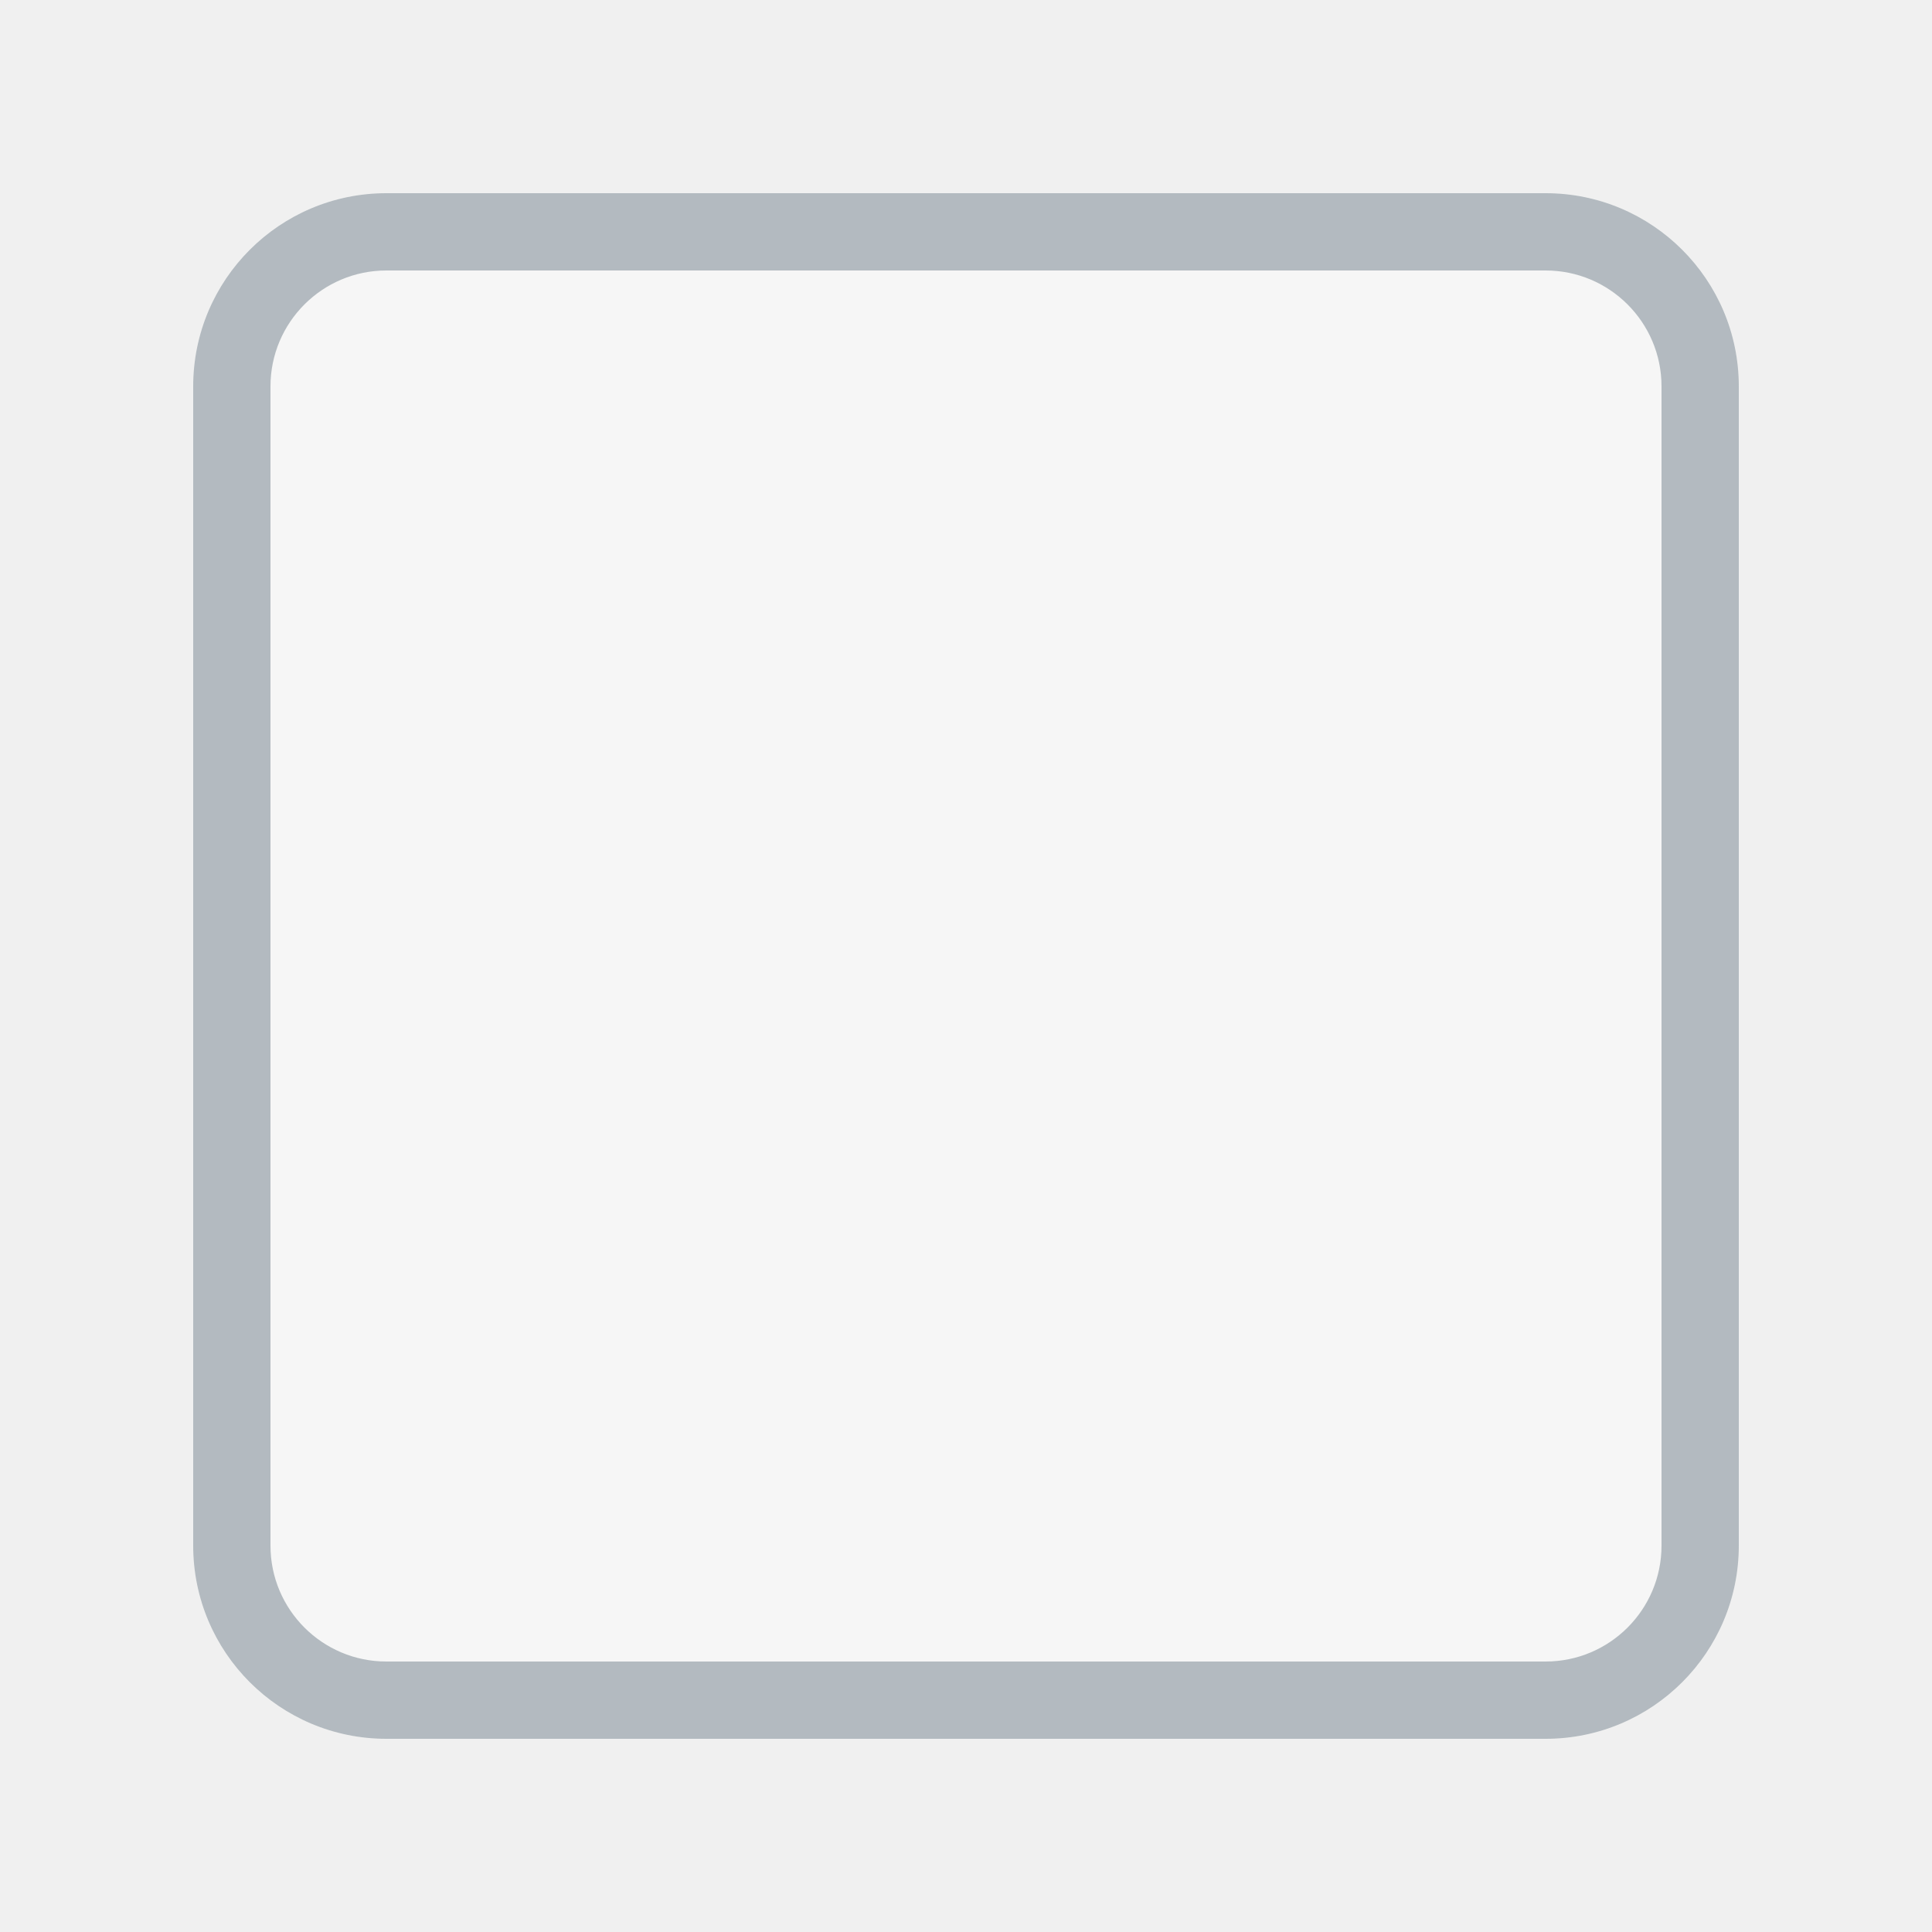
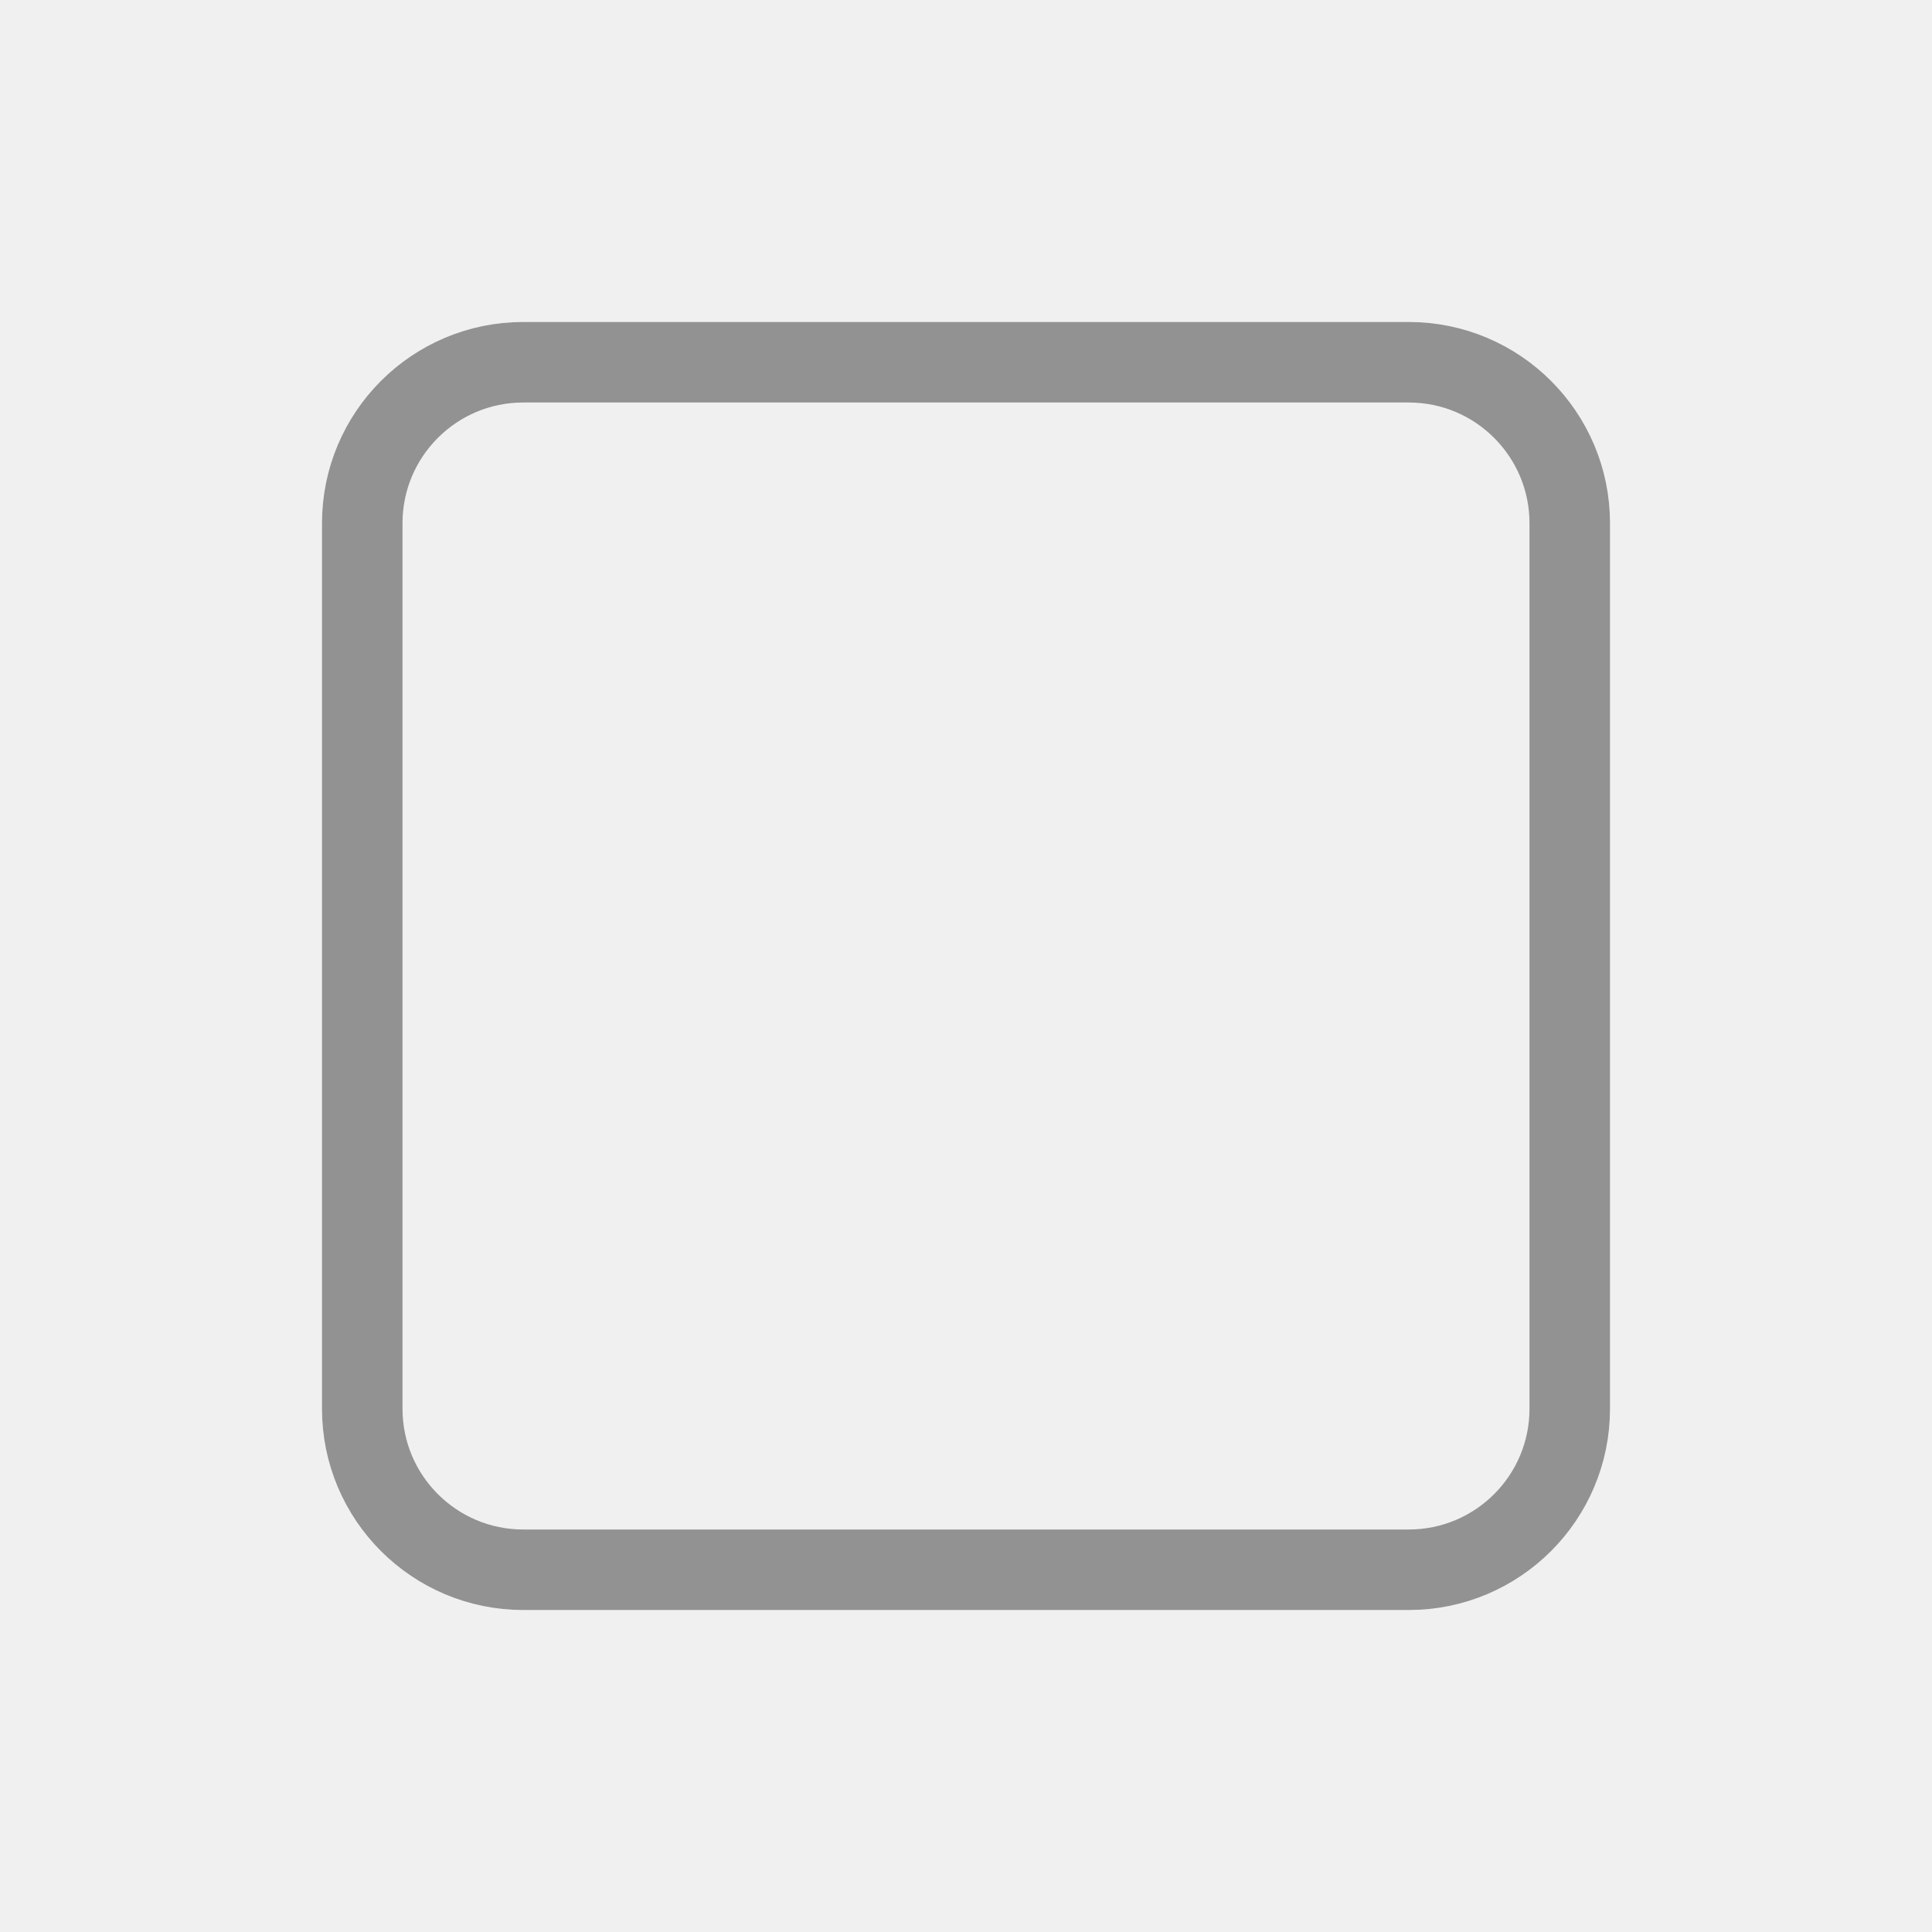
- <svg xmlns="http://www.w3.org/2000/svg" id="icon" viewBox="0 0 20 20">
-   <g opacity="0.25">
-     <rect width="20" height="20" fill="none" />
+ <svg xmlns="http://www.w3.org/2000/svg" width="24px" height="24px" viewBox="0 0 24 24" version="1.1">
+   <defs />
+   <g id="2.-Core" stroke="none" stroke-width="1" fill="none" fill-rule="evenodd" opacity="0.5">
+     <g id="Core/Icons" transform="translate(-590, -520)" stroke="#333333">
+       <g id="Checkbox" transform="translate(590, 440)">
+         <g id="Icon/checkbox/off" transform="translate(0, 80)">
+           <rect id="Square" x="4.5" y="4.5" width="15" height="15" rx="2" />
+         </g>
+       </g>
+     </g>
  </g>
-   <rect x="2" y="2" width="16" height="16" rx="2" ry="2" fill="#fff" opacity="0.4" />
-   <path d="M16,2.8A1.2,1.2,0,0,1,17.2,4V16A1.2,1.2,0,0,1,16,17.2H4A1.2,1.2,0,0,1,2.8,16V4A1.2,1.2,0,0,1,4,2.8H16M16,2H4A2,2,0,0,0,2,4V16a2,2,0,0,0,2,2H16a2,2,0,0,0,2-2V4a2,2,0,0,0-2-2h0Z" fill="#4d606d" opacity="0.4" />
</svg>
